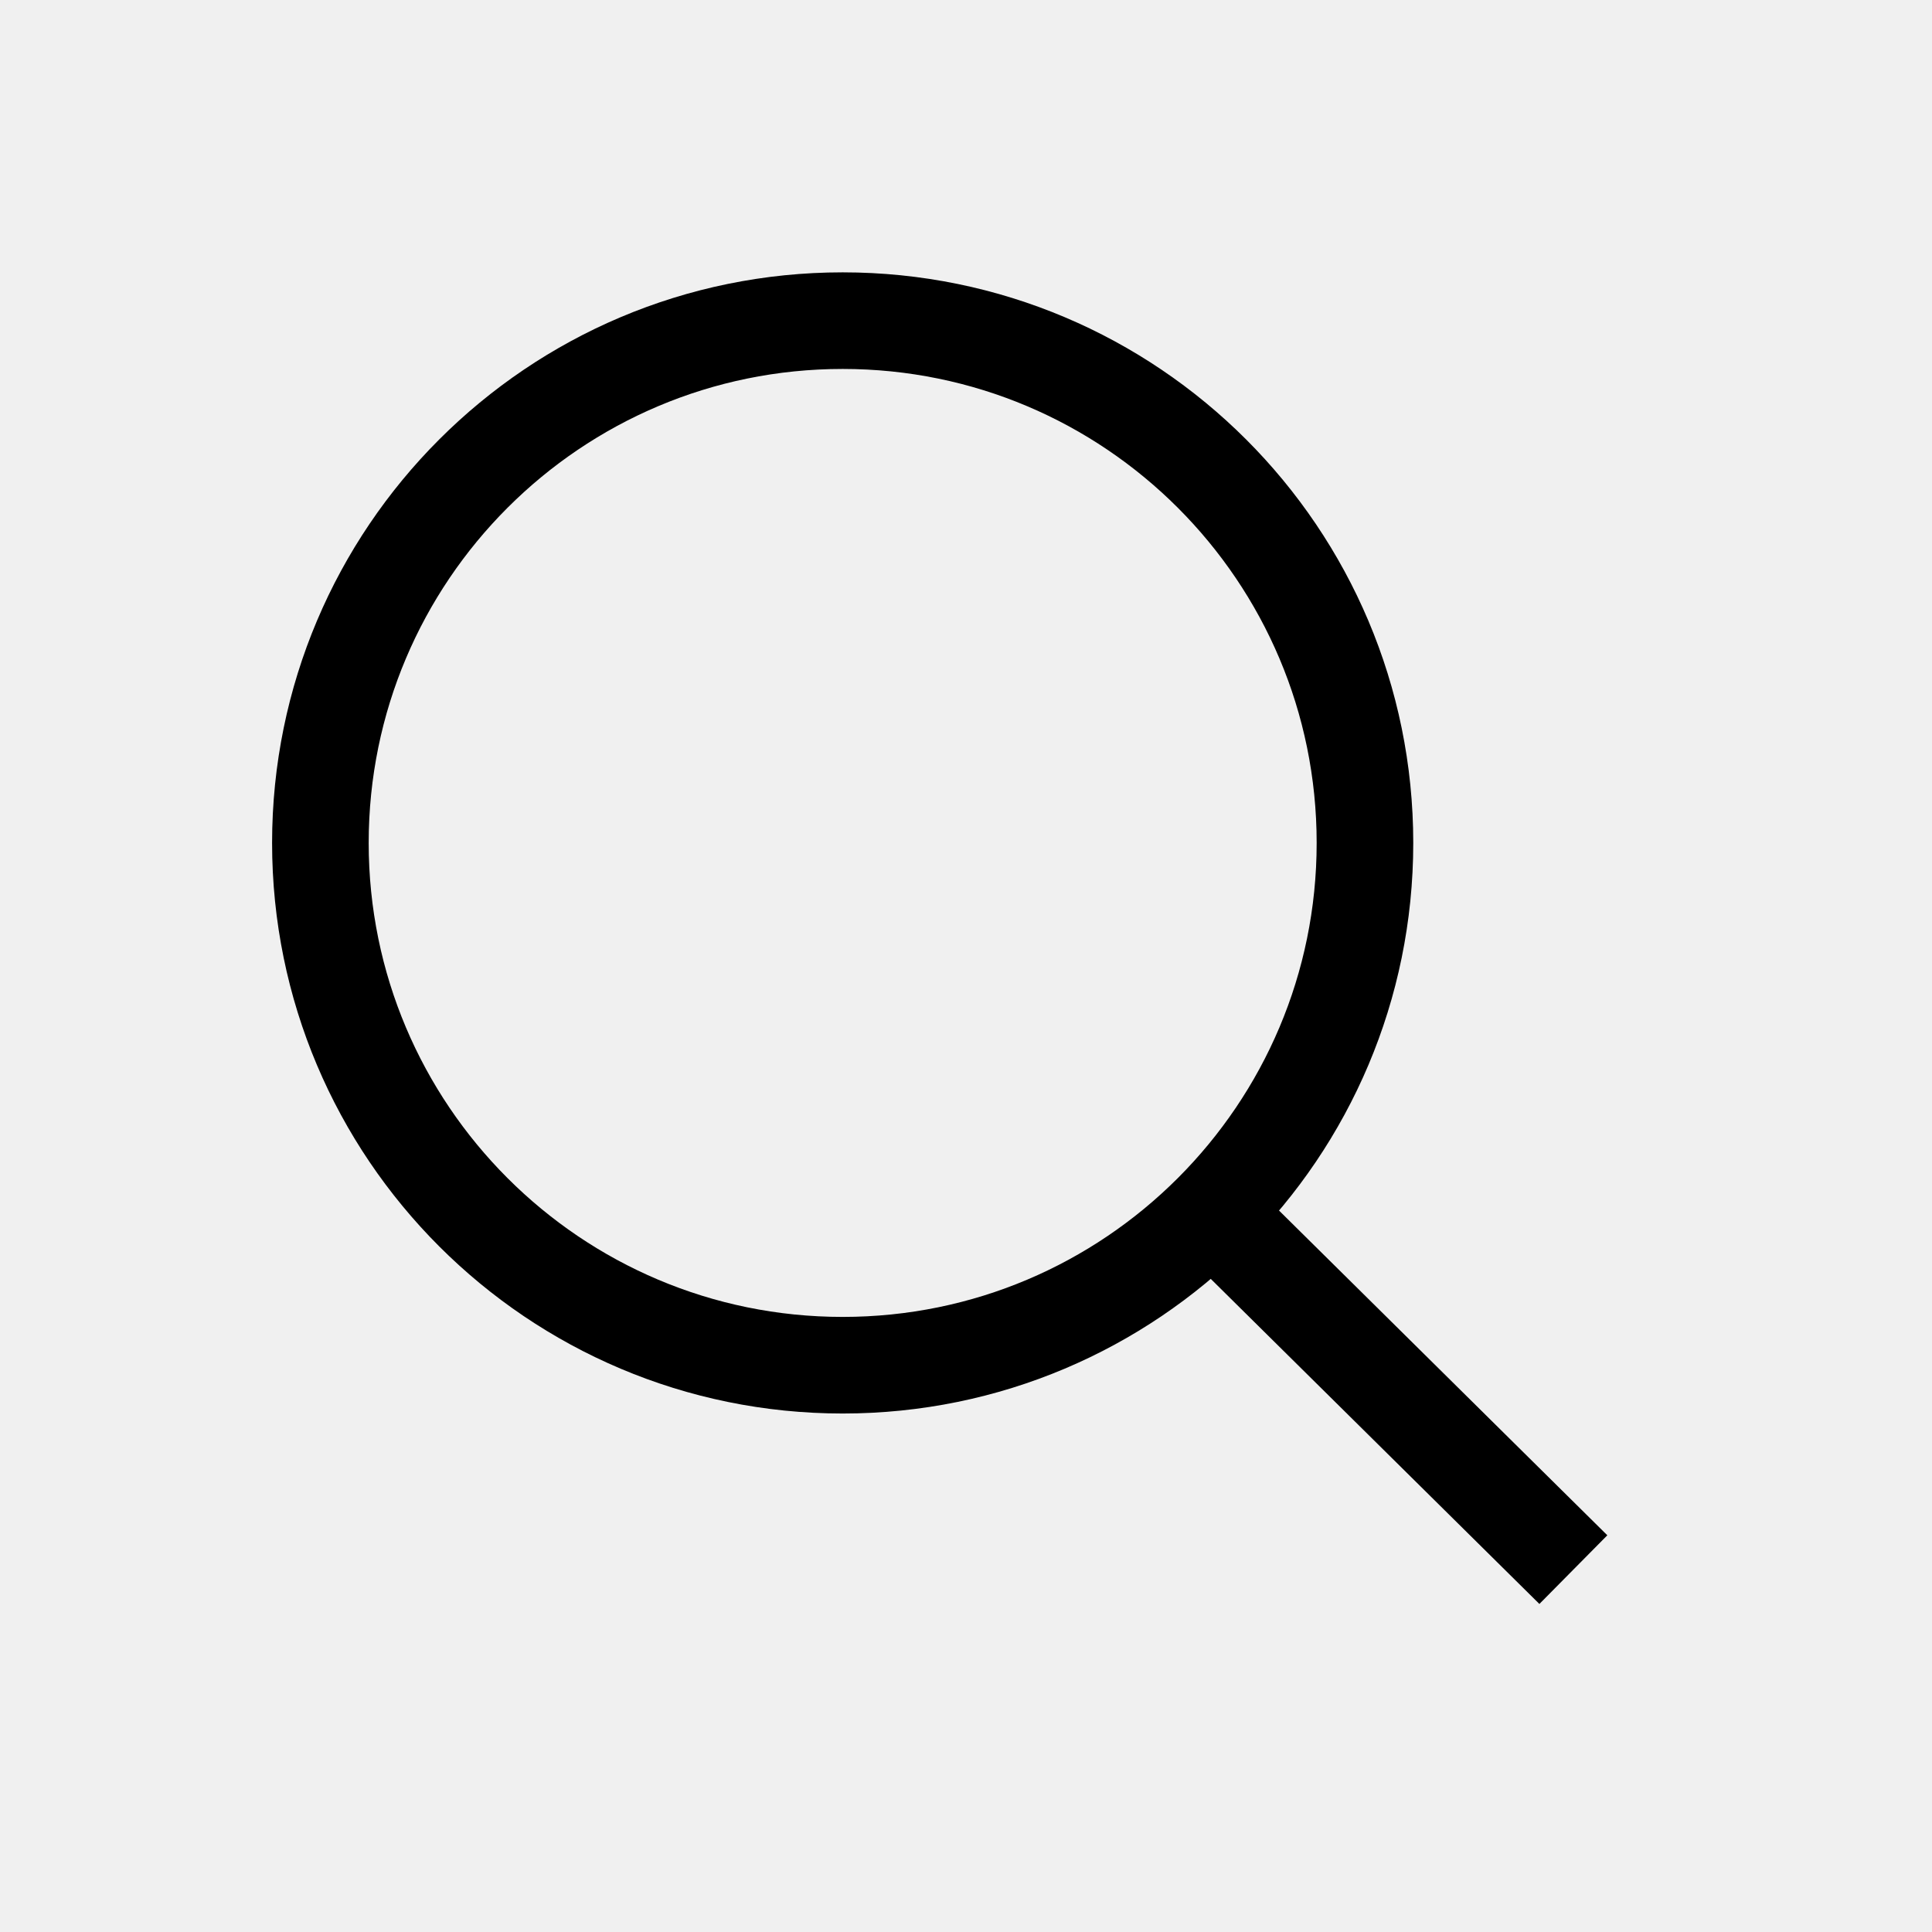
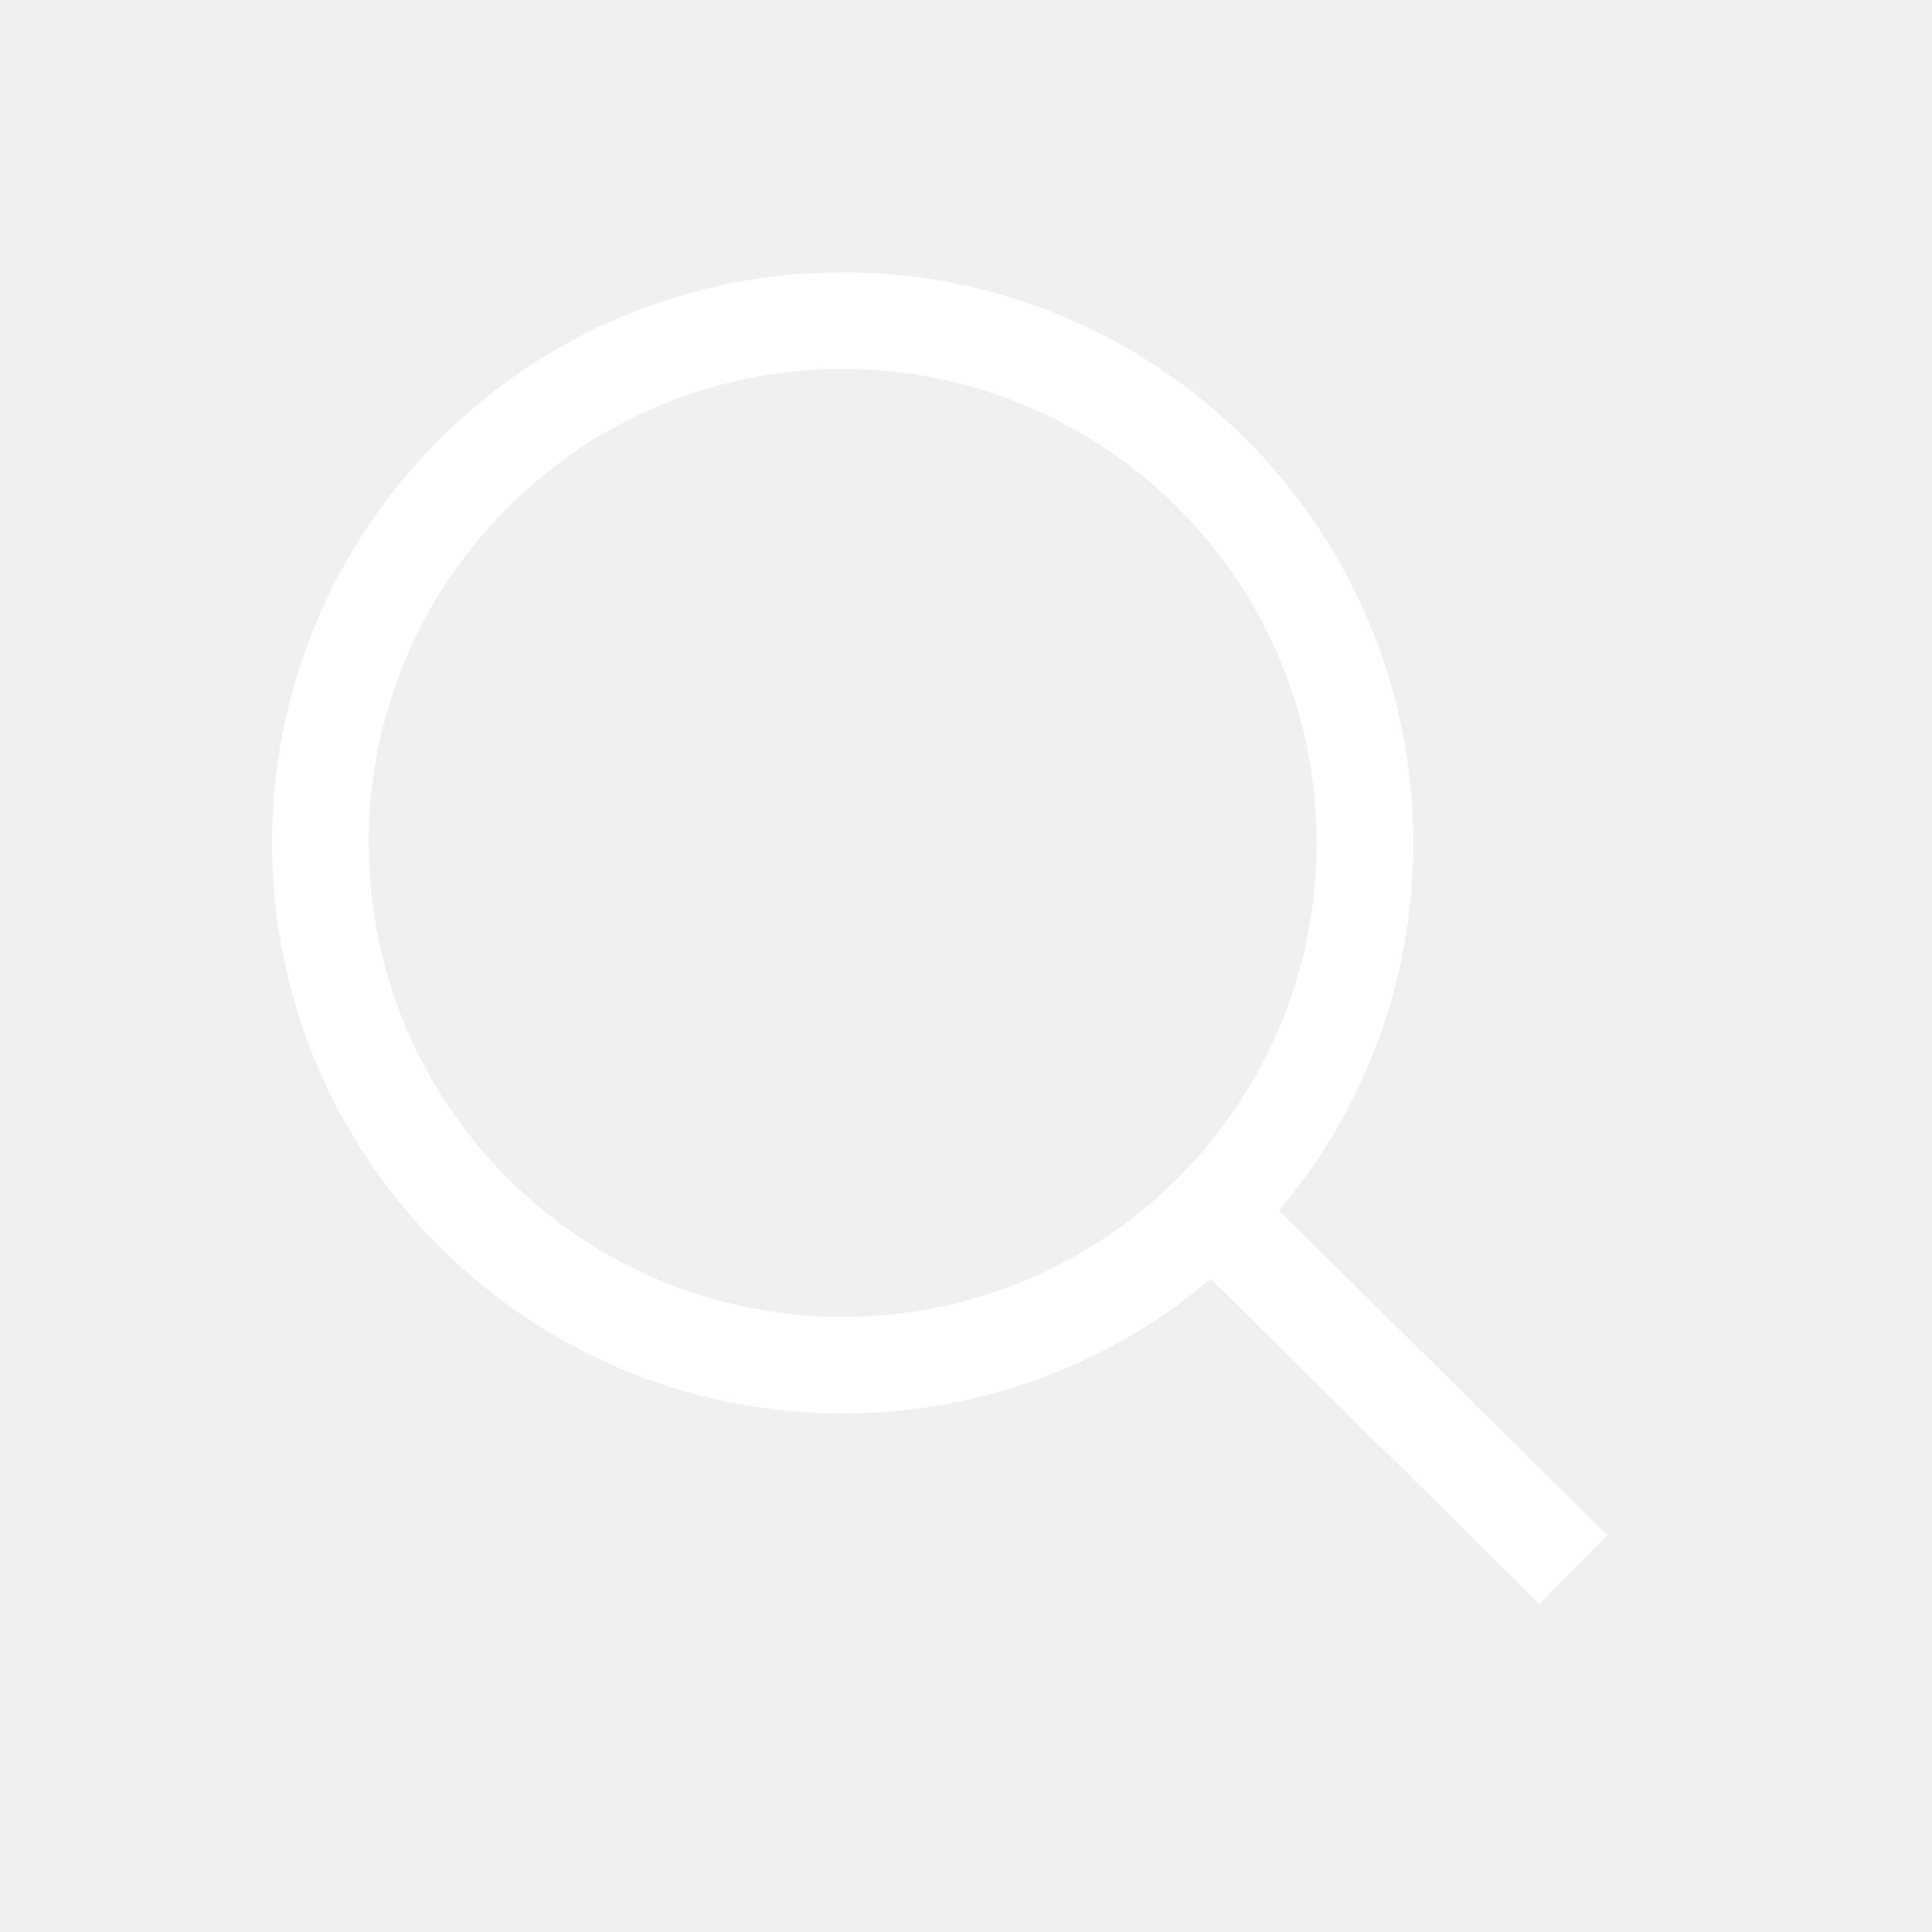
<svg xmlns="http://www.w3.org/2000/svg" width="30" height="30" viewBox="0 0 30 30">
  <defs>
    <style>
-             .cls-4{fill:none;stroke:#000;stroke-miterlimit:10;stroke-width:1.5px}
+             .cls-4{fill:none;stroke:#fff;stroke-miterlimit:10;stroke-width:1.5px}
        </style>
  </defs>
  <g id="Icon_search" transform="translate(-108 -116)">
-     <g id="그룹_21" transform="translate(108 116)">
-       <g id="레이어_2" transform="translate(3.975 3.979)">
-         <circle id="타원_4" cx="8.11" cy="8.11" r="8.11" class="cls-4" transform="translate(1 1)" />
-         <path id="선_9" d="M0 0L5.722 5.66" class="cls-4" transform="translate(14.734 14.734)" />
+     <g id="그룹_21" data-name="그룹 21" transform="translate(108 116)">
+       <g id="레이어_2" data-name="레이어 2" transform="translate(3.975 3.979)">
+         <circle id="타원_4" data-name="타원 4" class="cls-4" cx="8.11" cy="8.11" r="8.11" transform="translate(1 1)" />
+         <path id="선_9" data-name="선 9" class="cls-4" transform="translate(14.734 14.734)" d="m0 0 5.722 5.66" />
      </g>
    </g>
  </g>
</svg>
